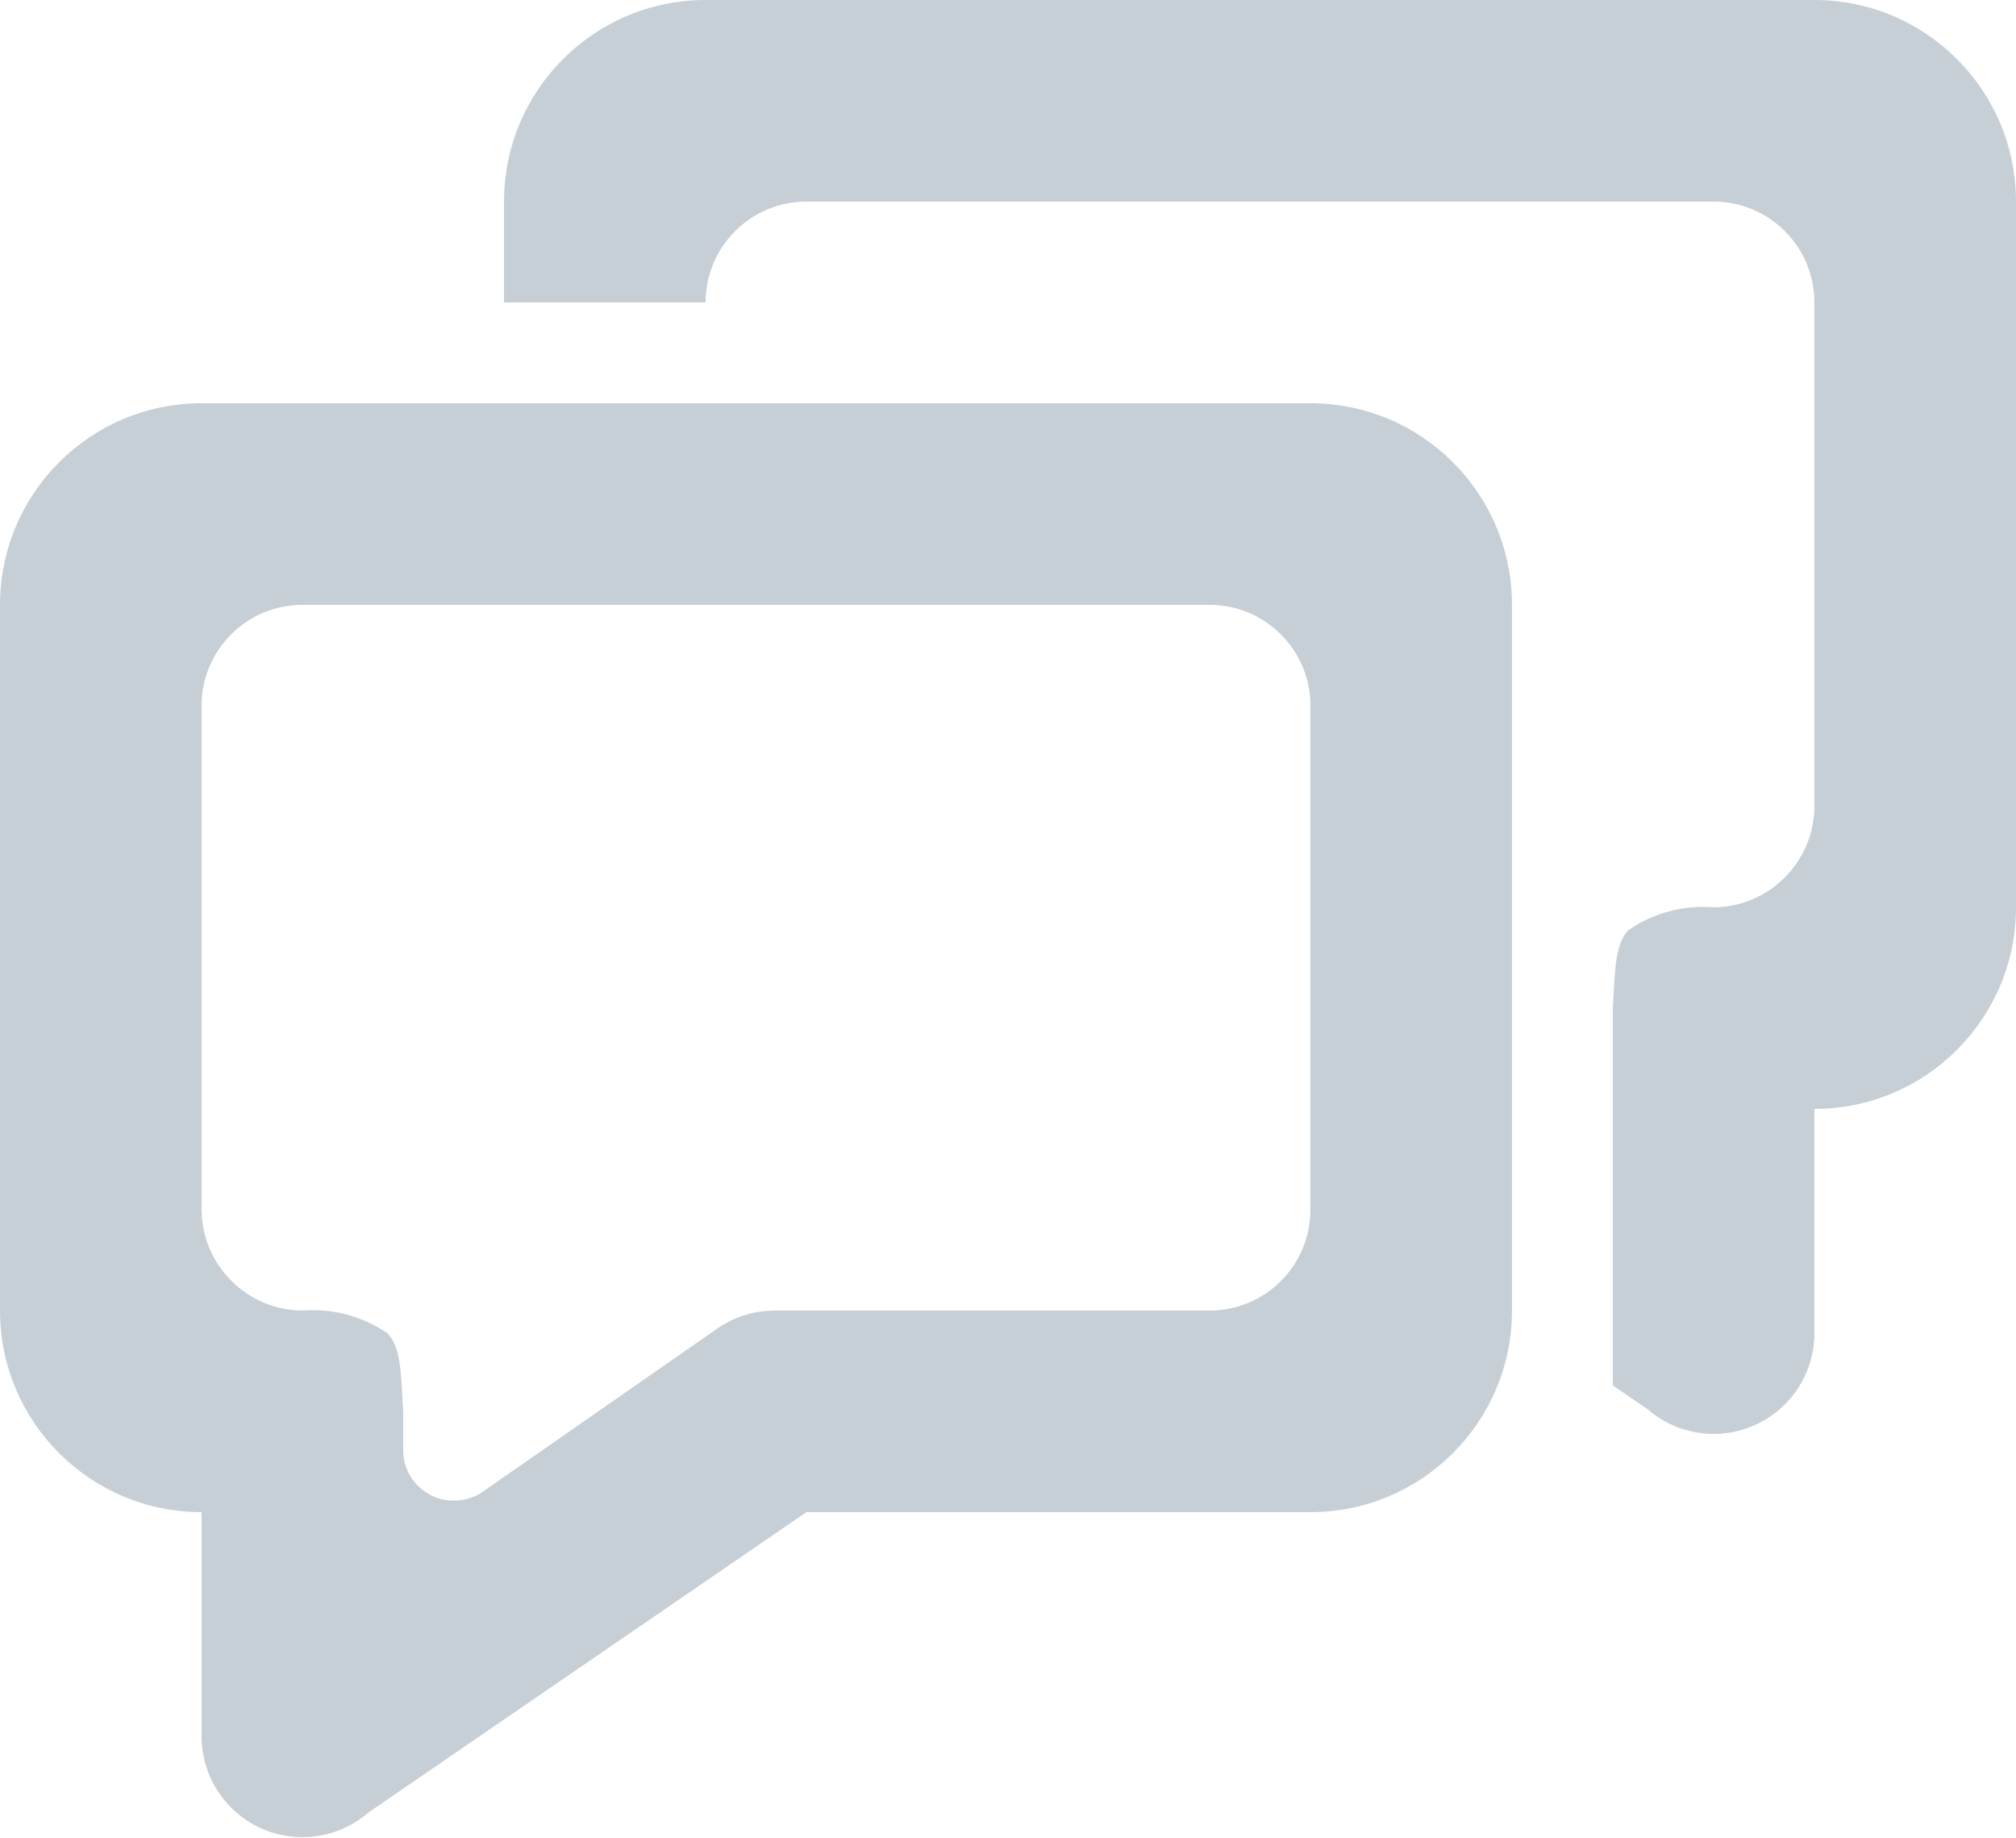
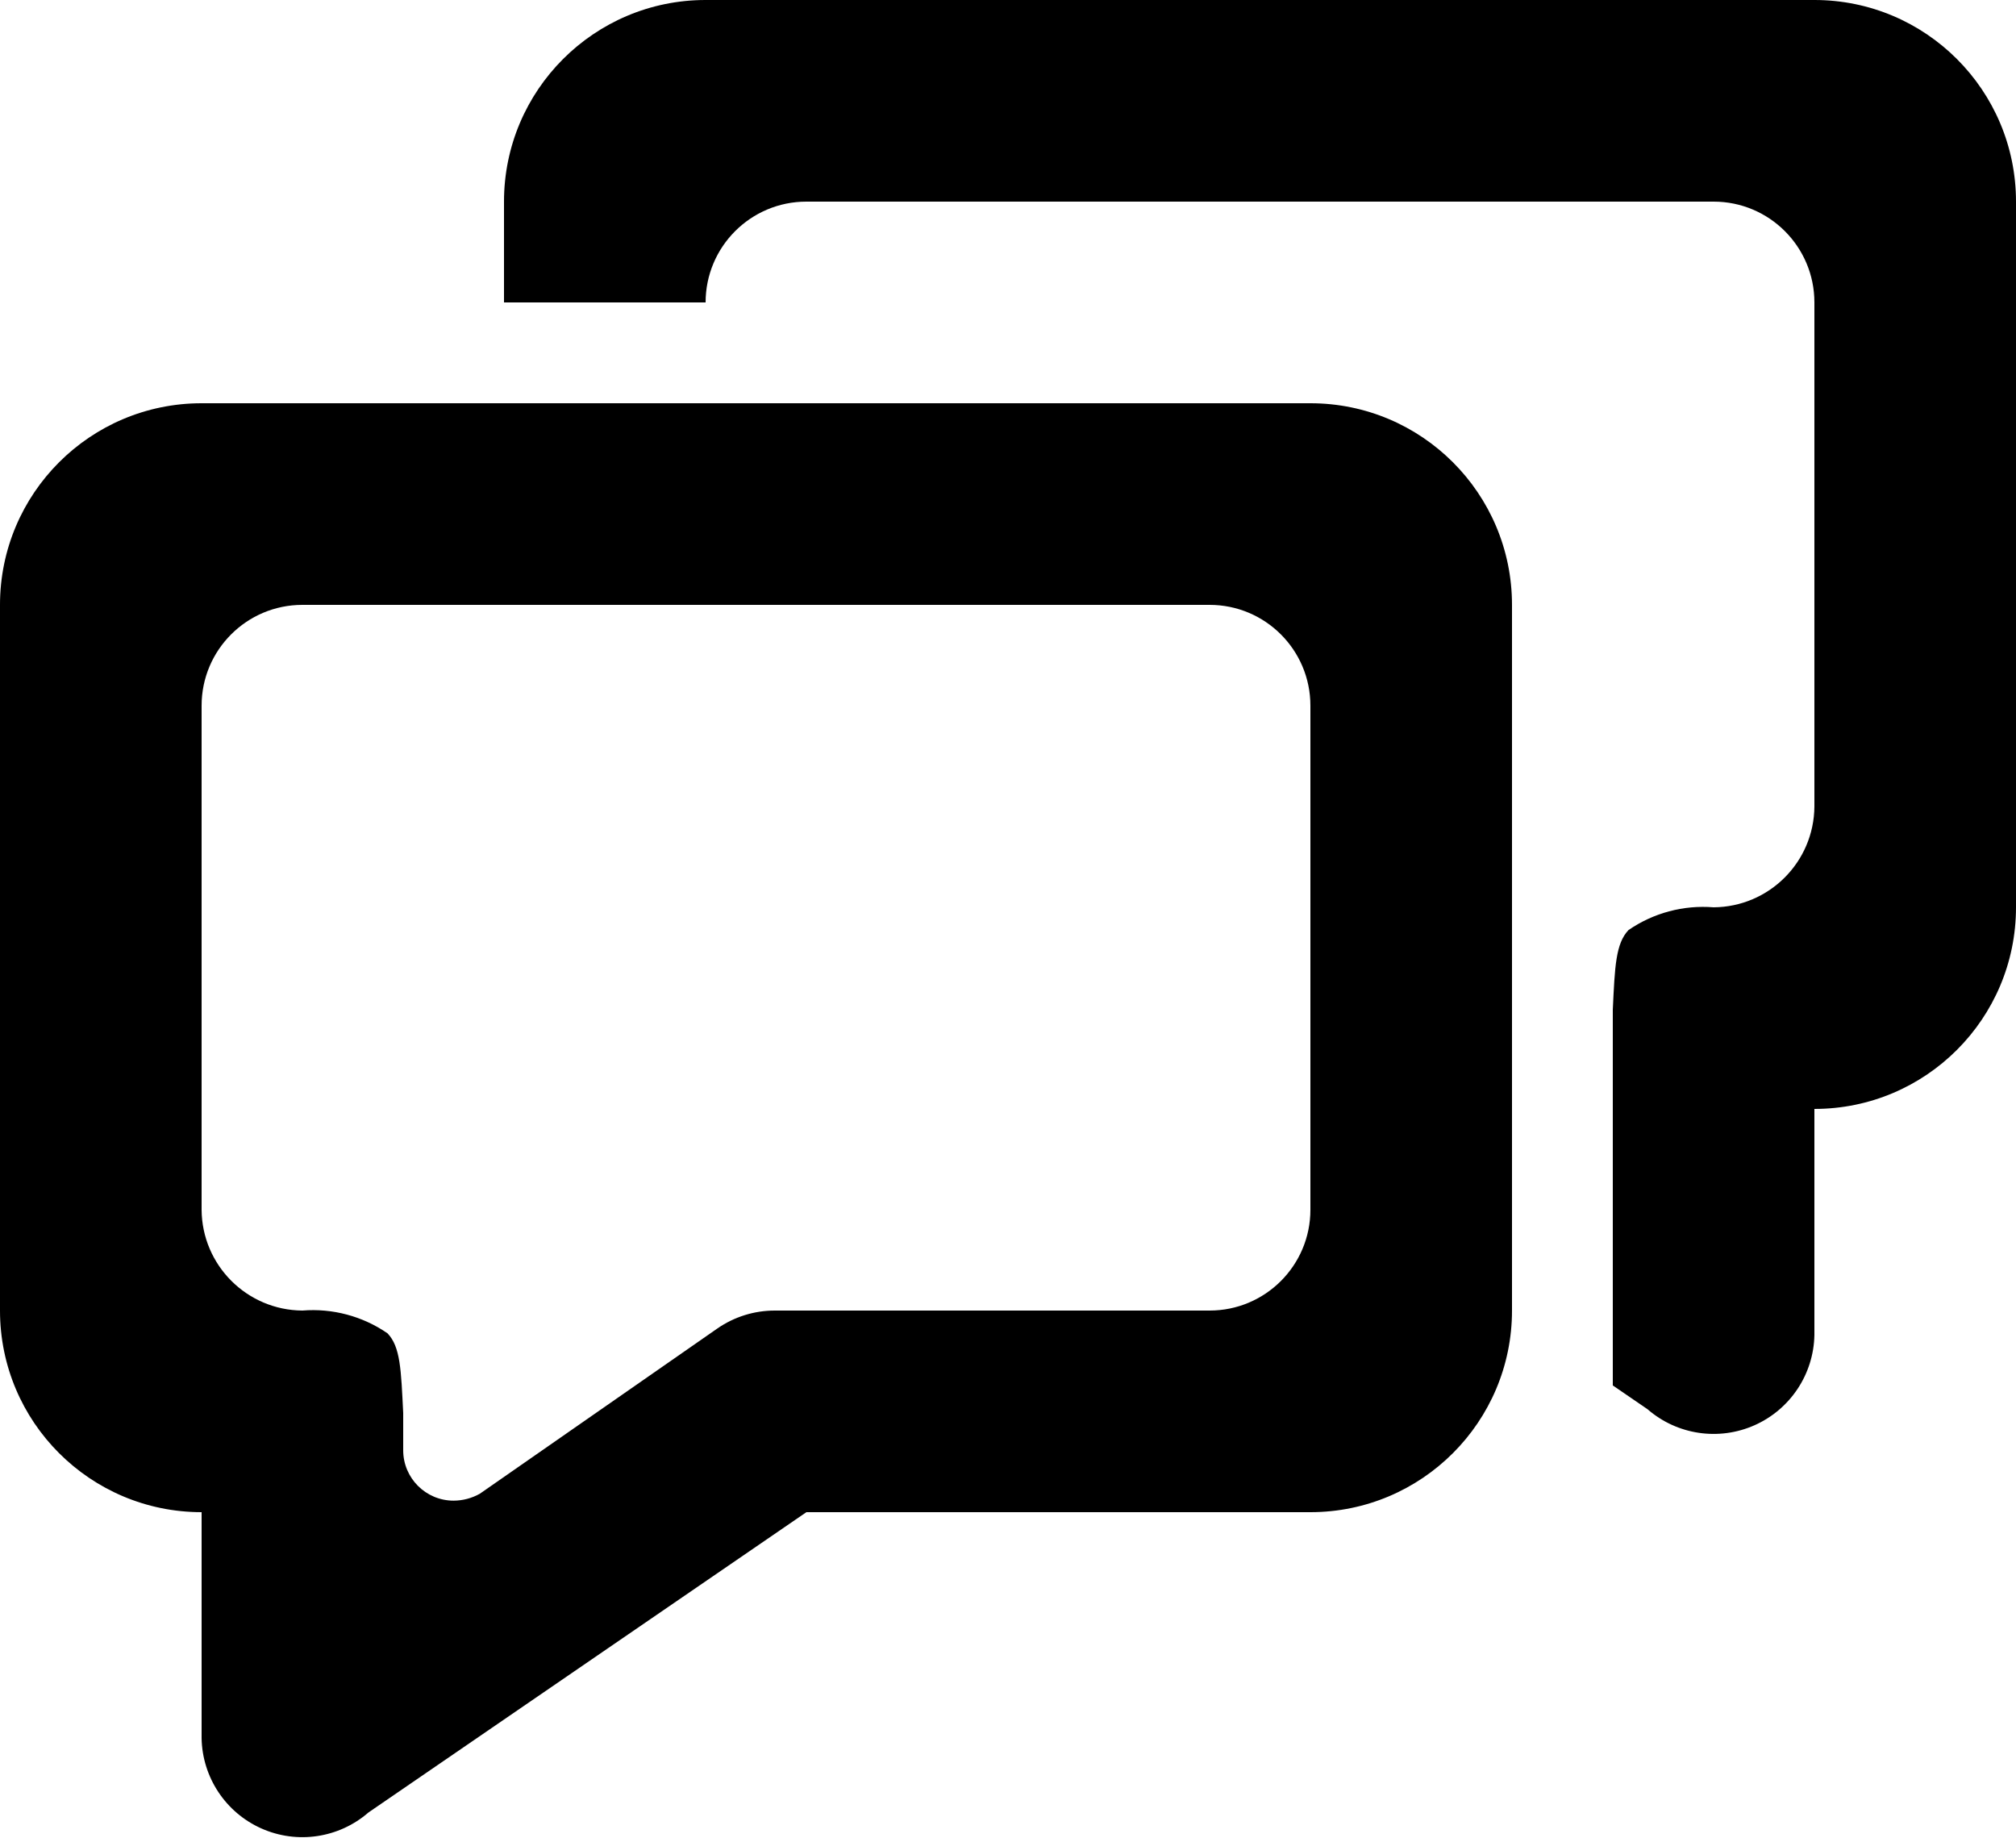
<svg xmlns="http://www.w3.org/2000/svg" viewBox="0 0 14 12.757">
-   <defs>
-     <style>
-       .cls-1 {
-         fill: #c7cfd6;
-       }
-     </style>
-   </defs>
  <path id="messages" class="cls-1" d="M2.559,12.585A.7.7,0,0,1,1.4,12.07V10.5A1.4,1.4,0,0,1,0,9.1V4.2A1.4,1.4,0,0,1,1.4,2.8H9.1a1.4,1.4,0,0,1,1.4,1.4V9.1a1.4,1.4,0,0,1-1.4,1.4H5.6L2.559,12.585ZM3.15,10.42a.375.375,0,0,0,.182-.048L4.981,9.225a.7.7,0,0,1,.4-.125H8.4a.7.7,0,0,0,.7-.7V4.9a.7.7,0,0,0-.7-.7H2.1a.7.7,0,0,0-.7.7V8.4a.705.705,0,0,0,.7.7.913.913,0,0,1,.591.158c.09.094.094.252.109.553,0,.044,0,.124,0,.259A.35.35,0,0,0,3.15,10.42ZM11.2,7.011q0,.129,0,.259V7.011c.014-.3.02-.459.109-.553A.913.913,0,0,1,11.9,6.3a.705.705,0,0,0,.7-.7V2.1a.7.7,0,0,0-.7-.7H5.6a.7.7,0,0,0-.7.7H3.5V1.4A1.4,1.4,0,0,1,4.9,0h7.7A1.4,1.4,0,0,1,14,1.4V6.3a1.4,1.4,0,0,1-1.4,1.4V9.27a.7.7,0,0,1-1.159.515L11.2,9.62V7.012Z" />
</svg>
